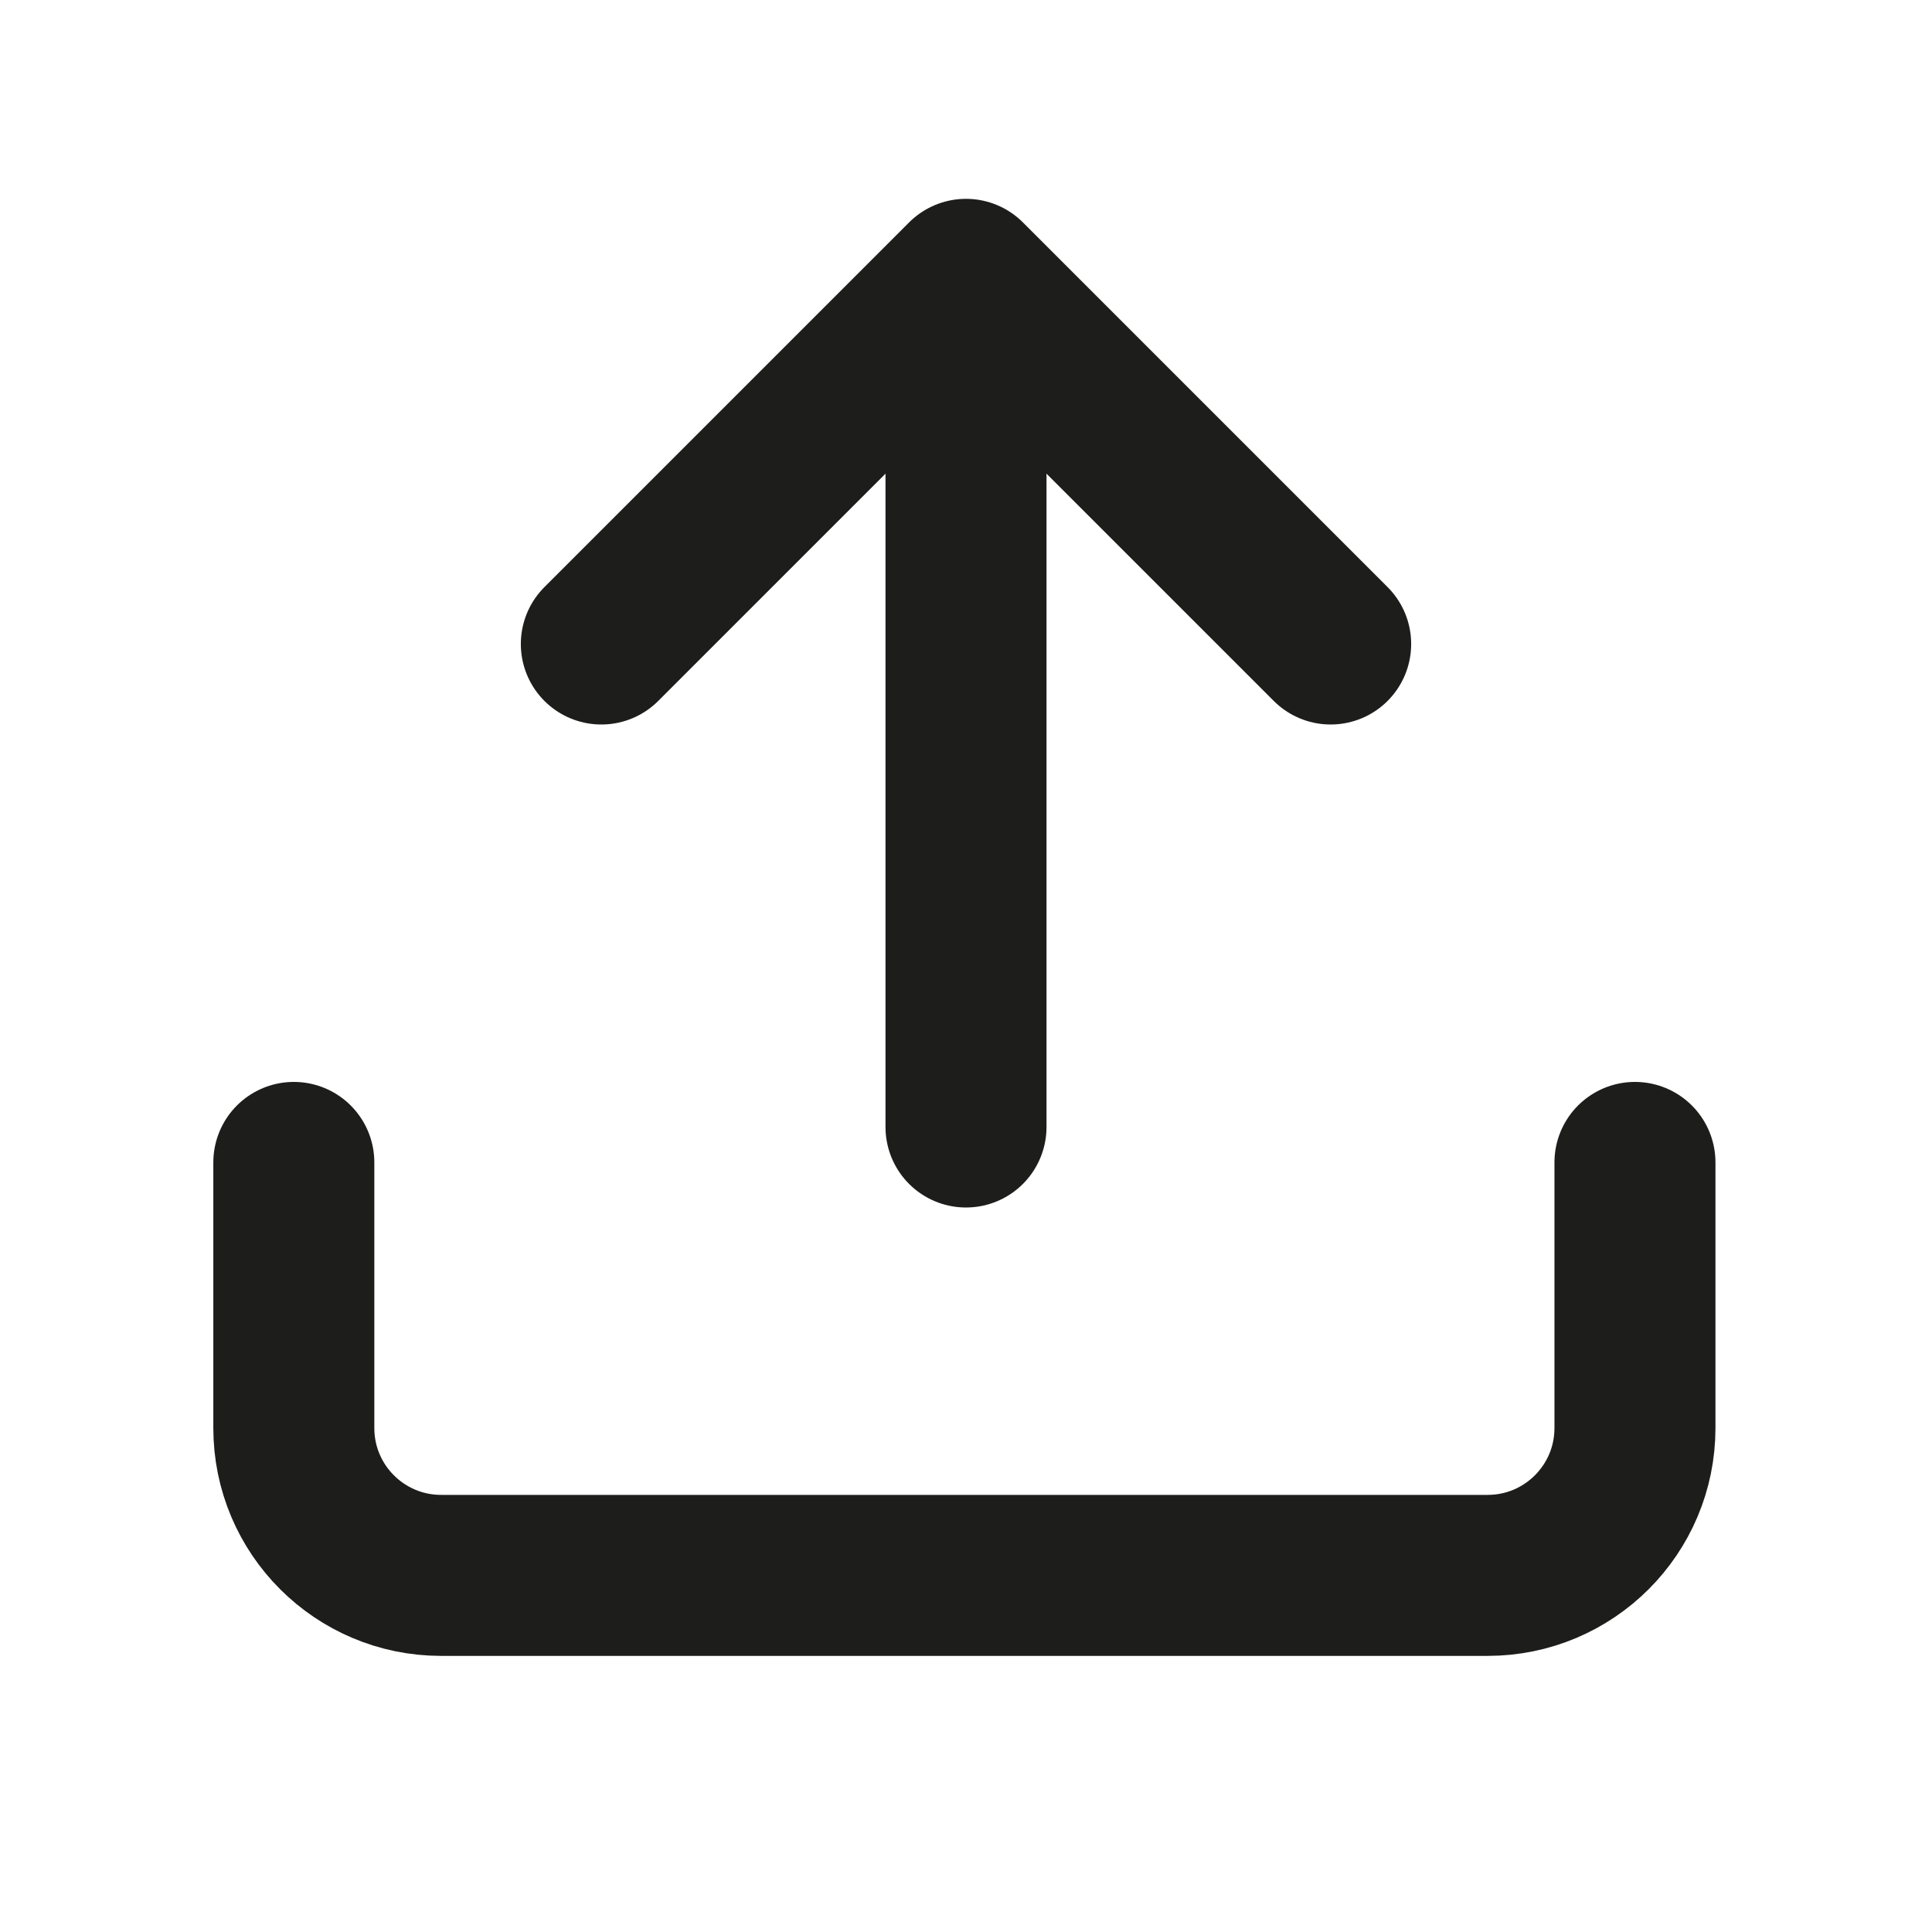
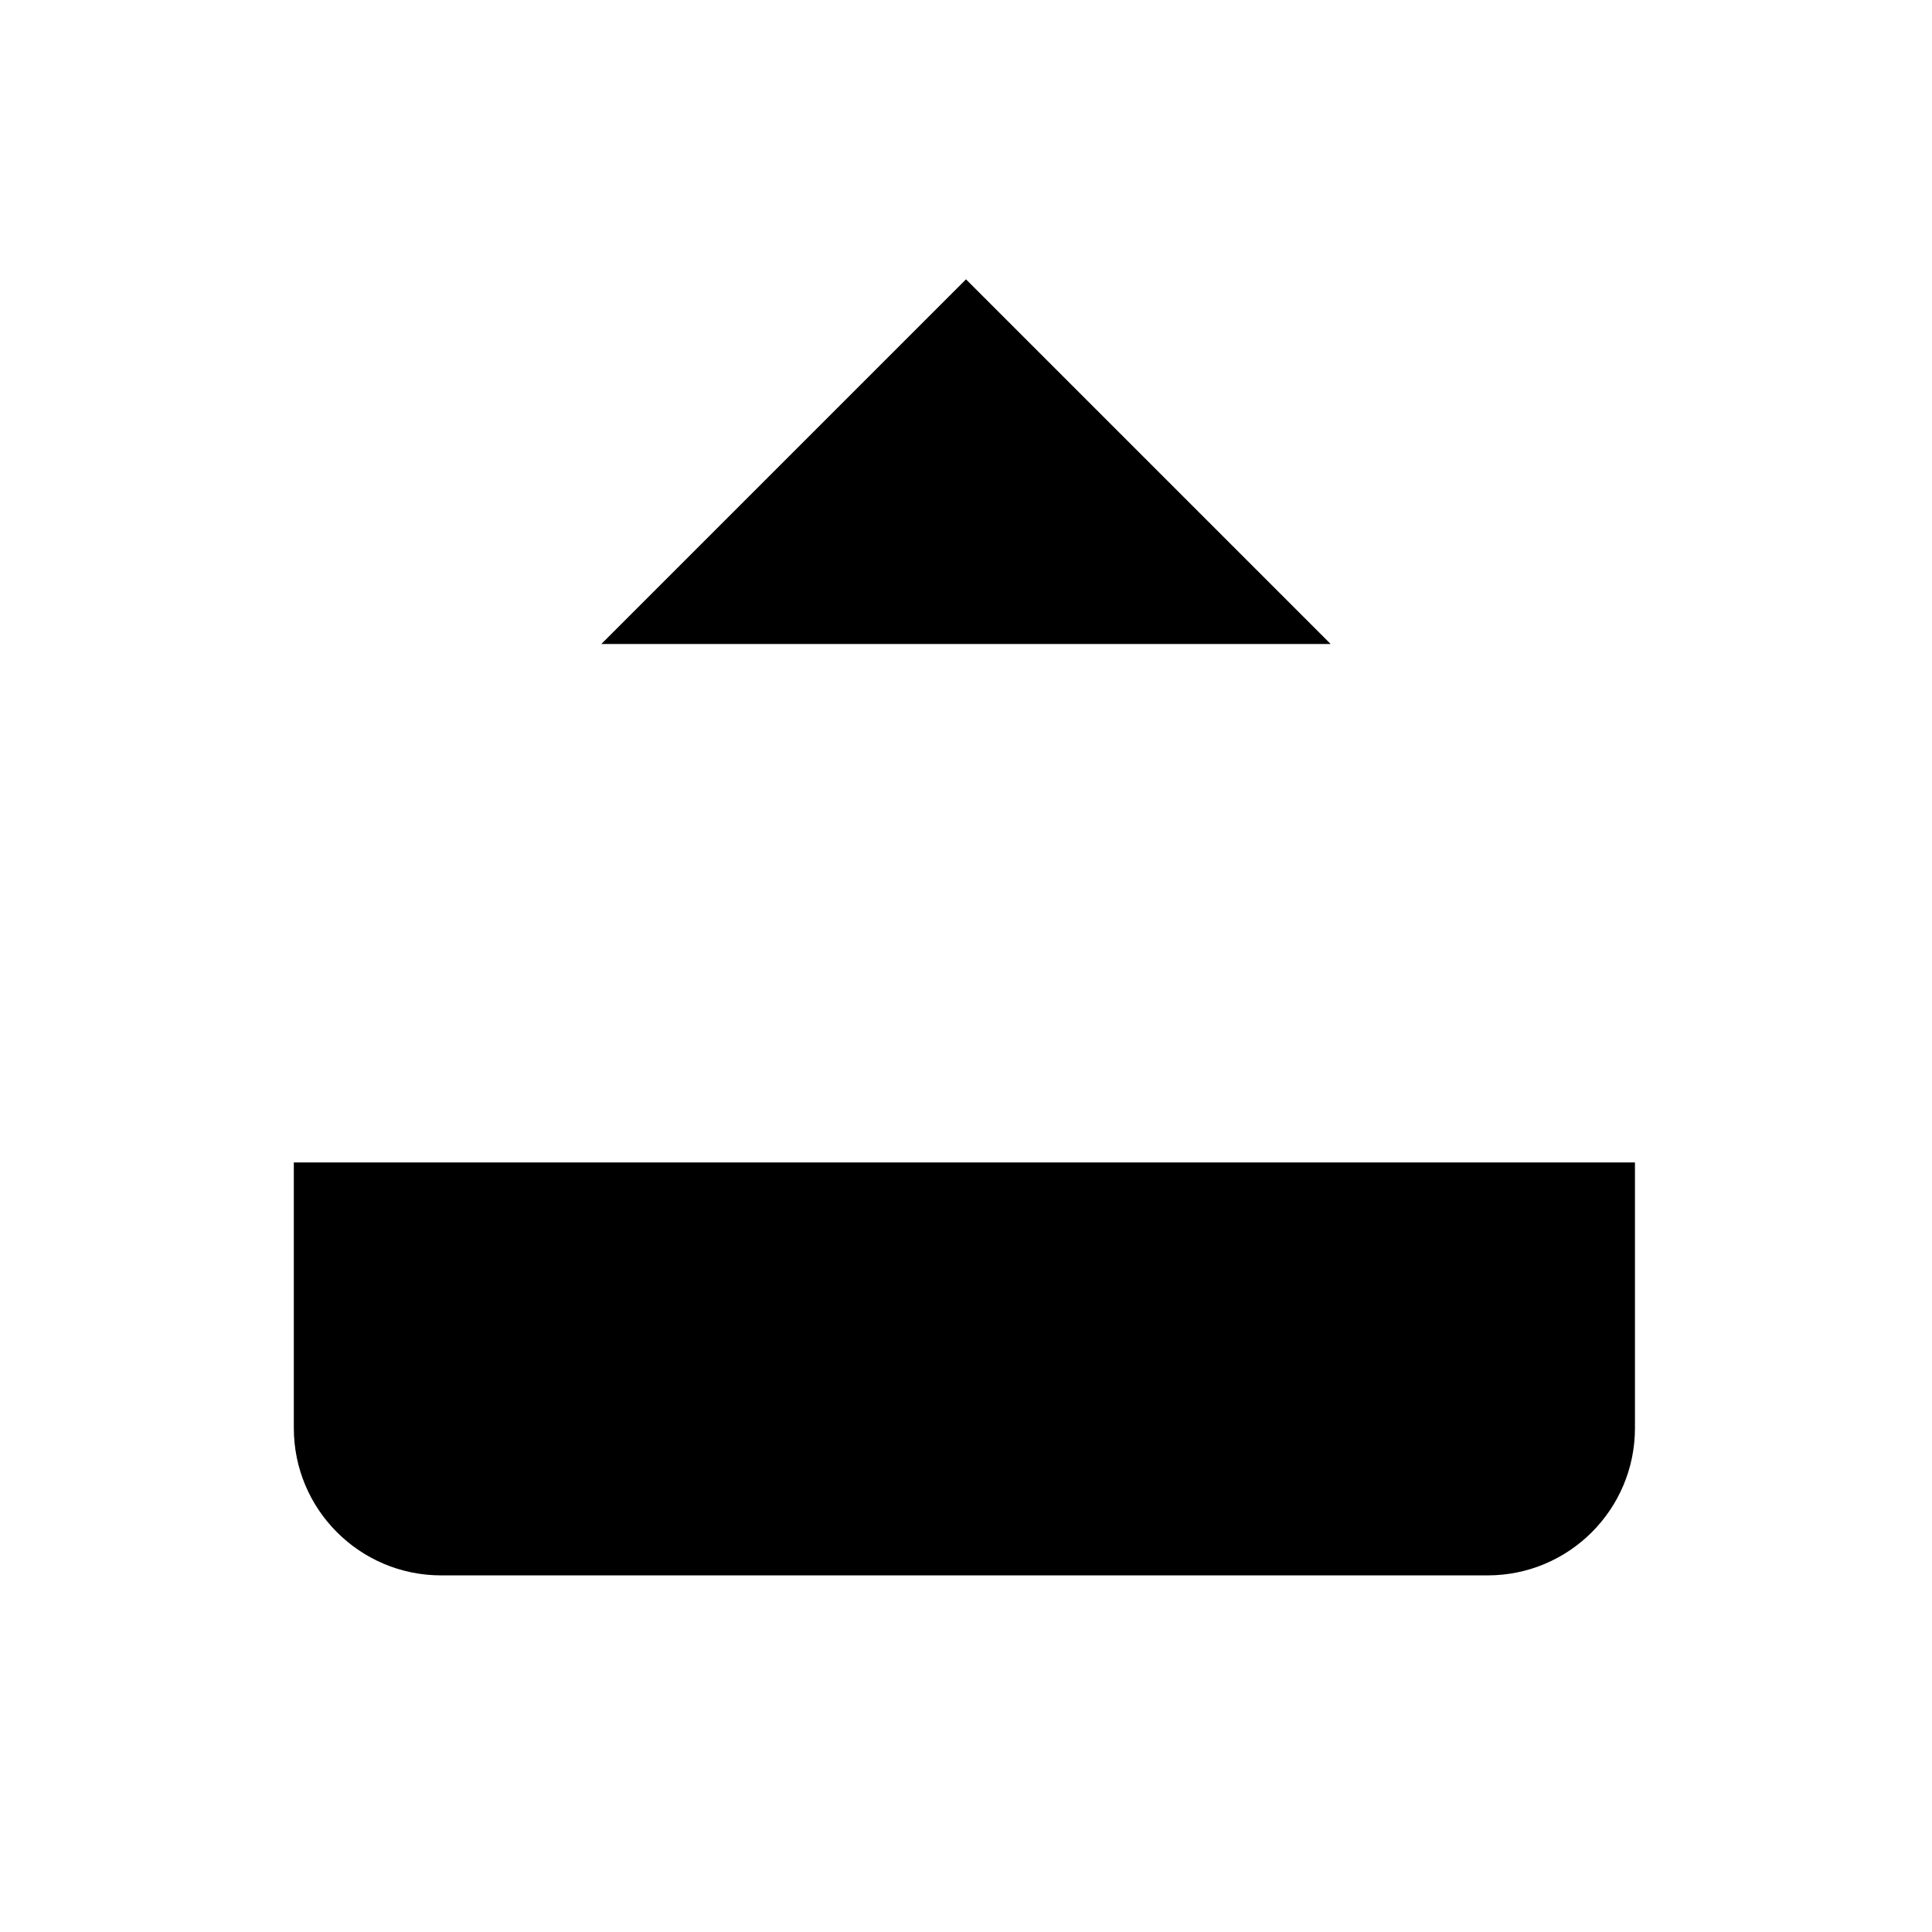
<svg xmlns="http://www.w3.org/2000/svg" data-name="Layer 1" id="Layer_1" viewBox="0 0 24 24">
-   <defs>
-     <style>.cls-1{fill:none;stroke:#1d1d1b;stroke-linecap:round;stroke-linejoin:round;stroke-width:2px;}</style>
-   </defs>
-   <path class="cls-1" d="M20.31,14.44v3.3a1.83,1.83,0,0,1-1.83,1.83h-13a1.83,1.83,0,0,1-1.83-1.83v-3.3" data-name="&lt;Path&gt;" id="_Path_" />
-   <line class="cls-1" data-name="&lt;Path&gt;" id="_Path_2" x1="12" x2="12" y1="14" y2="4" />
-   <polyline class="cls-1" data-name="&lt;Path&gt;" id="_Path_3" points="7.47 8 12 3.47 16.53 8" />
+   <path d="M20.31,14.44v3.3a1.83,1.83,0,0,1-1.83,1.83h-13a1.83,1.83,0,0,1-1.83-1.83v-3.3" />
+   <line x1="12" x2="12" y1="14" y2="4" />
+   <polyline points="7.47 8 12 3.47 16.53 8" />
</svg>
